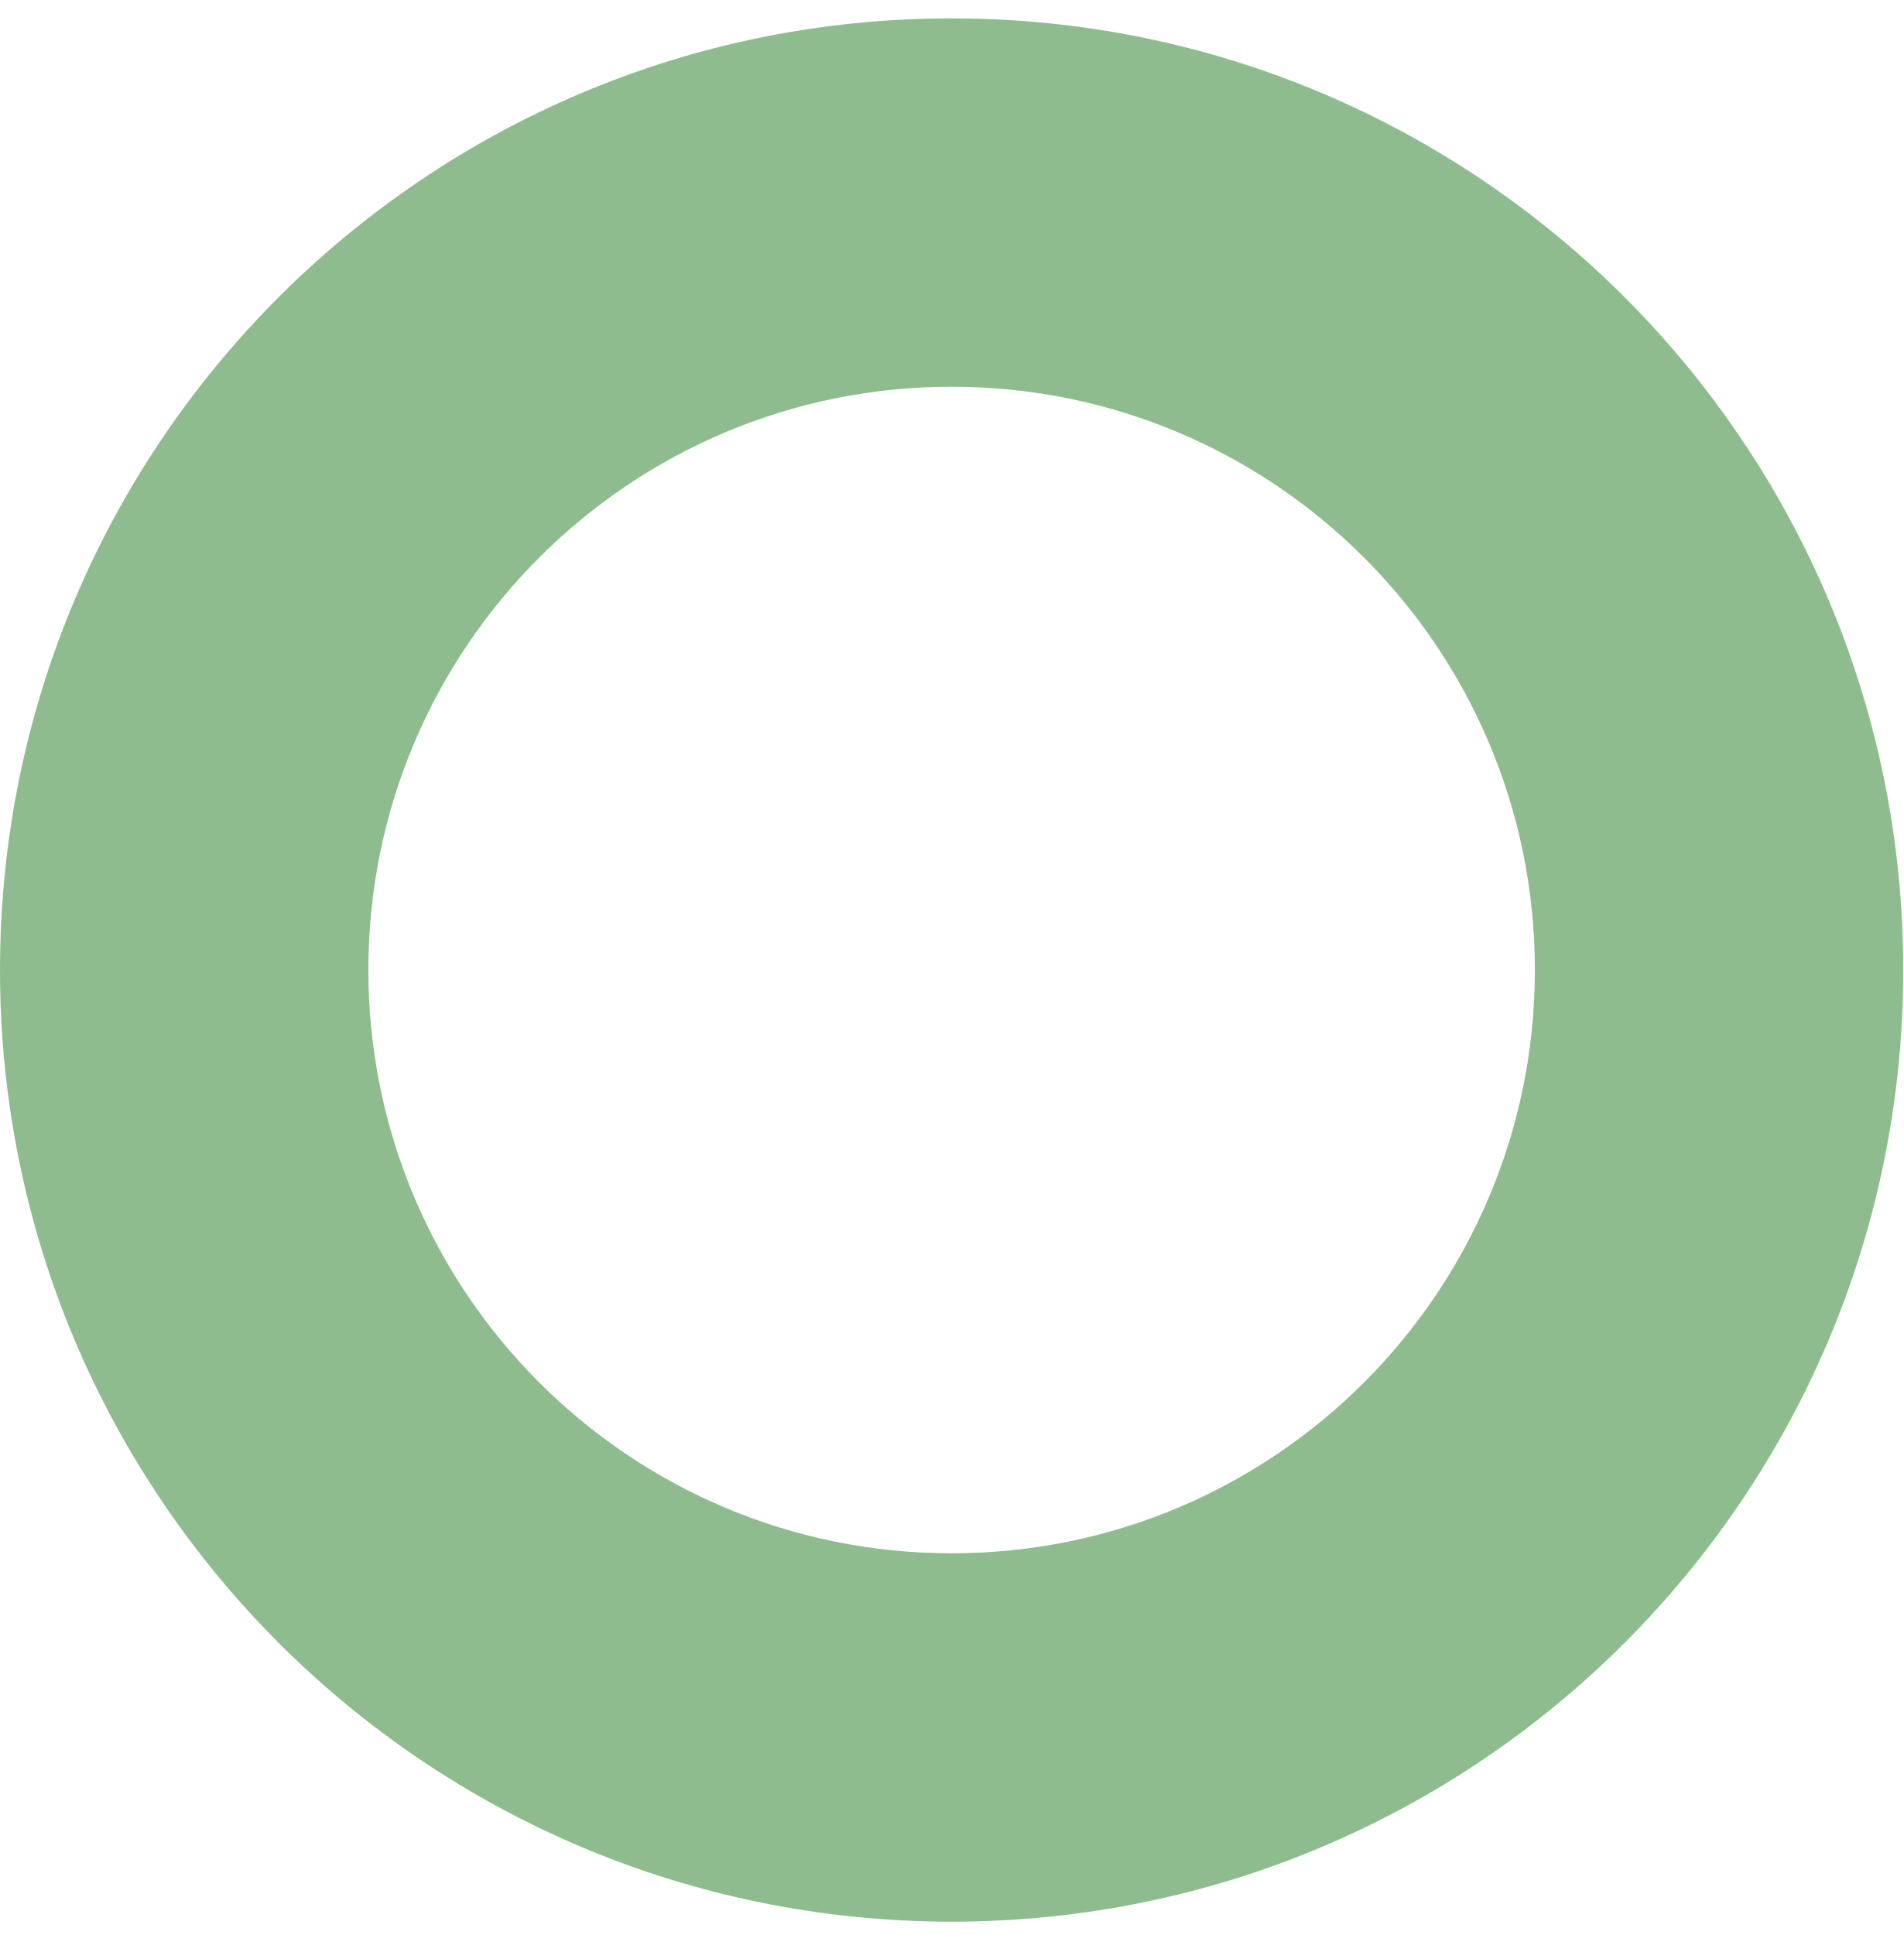
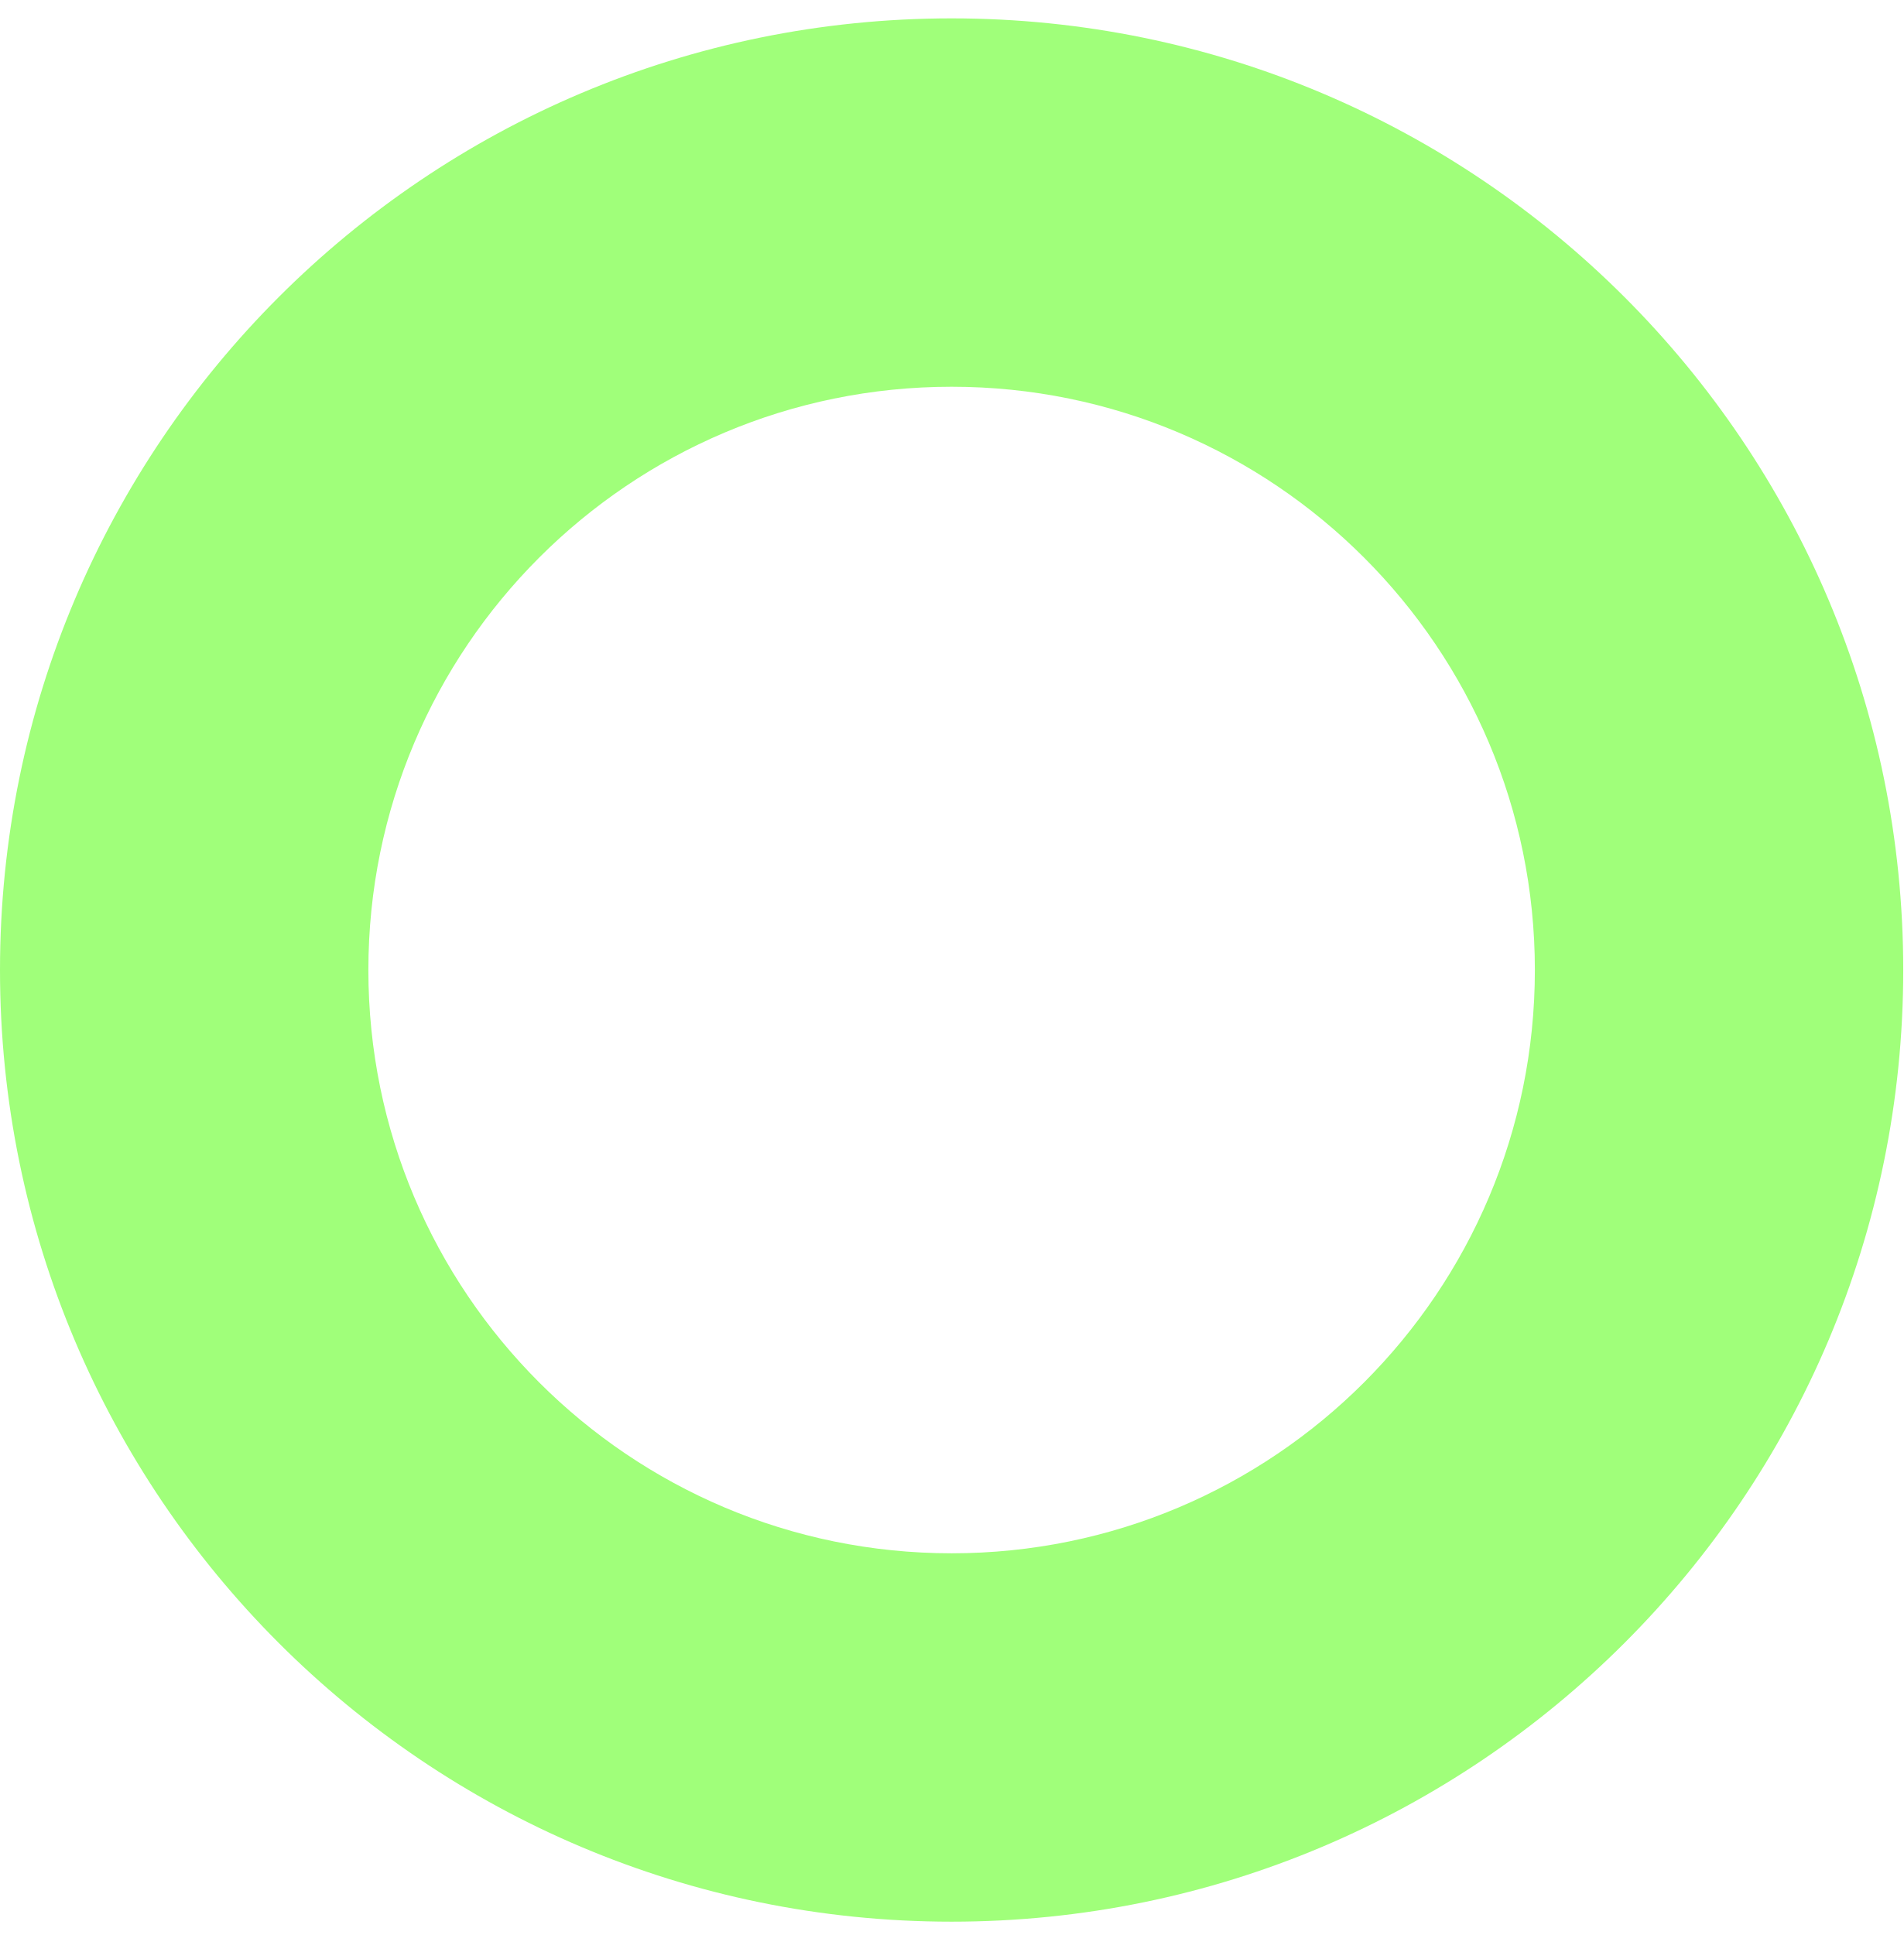
<svg xmlns="http://www.w3.org/2000/svg" width="60" height="61" viewBox="0 0 60 61" fill="none">
-   <path fill-rule="evenodd" clip-rule="evenodd" d="M30 12.192C19.845 12.192 11.613 20.425 11.613 30.579C11.613 40.734 19.845 48.967 30 48.967C40.155 48.967 48.387 40.734 48.387 30.579C48.387 20.425 40.155 12.192 30 12.192ZM0 30.579C0 14.011 13.431 0.579 30 0.579C46.569 0.579 60 14.011 60 30.579C60 47.148 46.569 60.58 30 60.58C13.431 60.58 0 47.148 0 30.579Z" fill="#8FBC8F" />
+   <path fill-rule="evenodd" clip-rule="evenodd" d="M30 12.192C19.845 12.192 11.613 20.425 11.613 30.579C11.613 40.734 19.845 48.967 30 48.967C40.155 48.967 48.387 40.734 48.387 30.579C48.387 20.425 40.155 12.192 30 12.192ZM0 30.579C0 14.011 13.431 0.579 30 0.579C46.569 0.579 60 14.011 60 30.579C60 47.148 46.569 60.58 30 60.58C13.431 60.58 0 47.148 0 30.579Z" fill="#a0ff7a" />
</svg>
